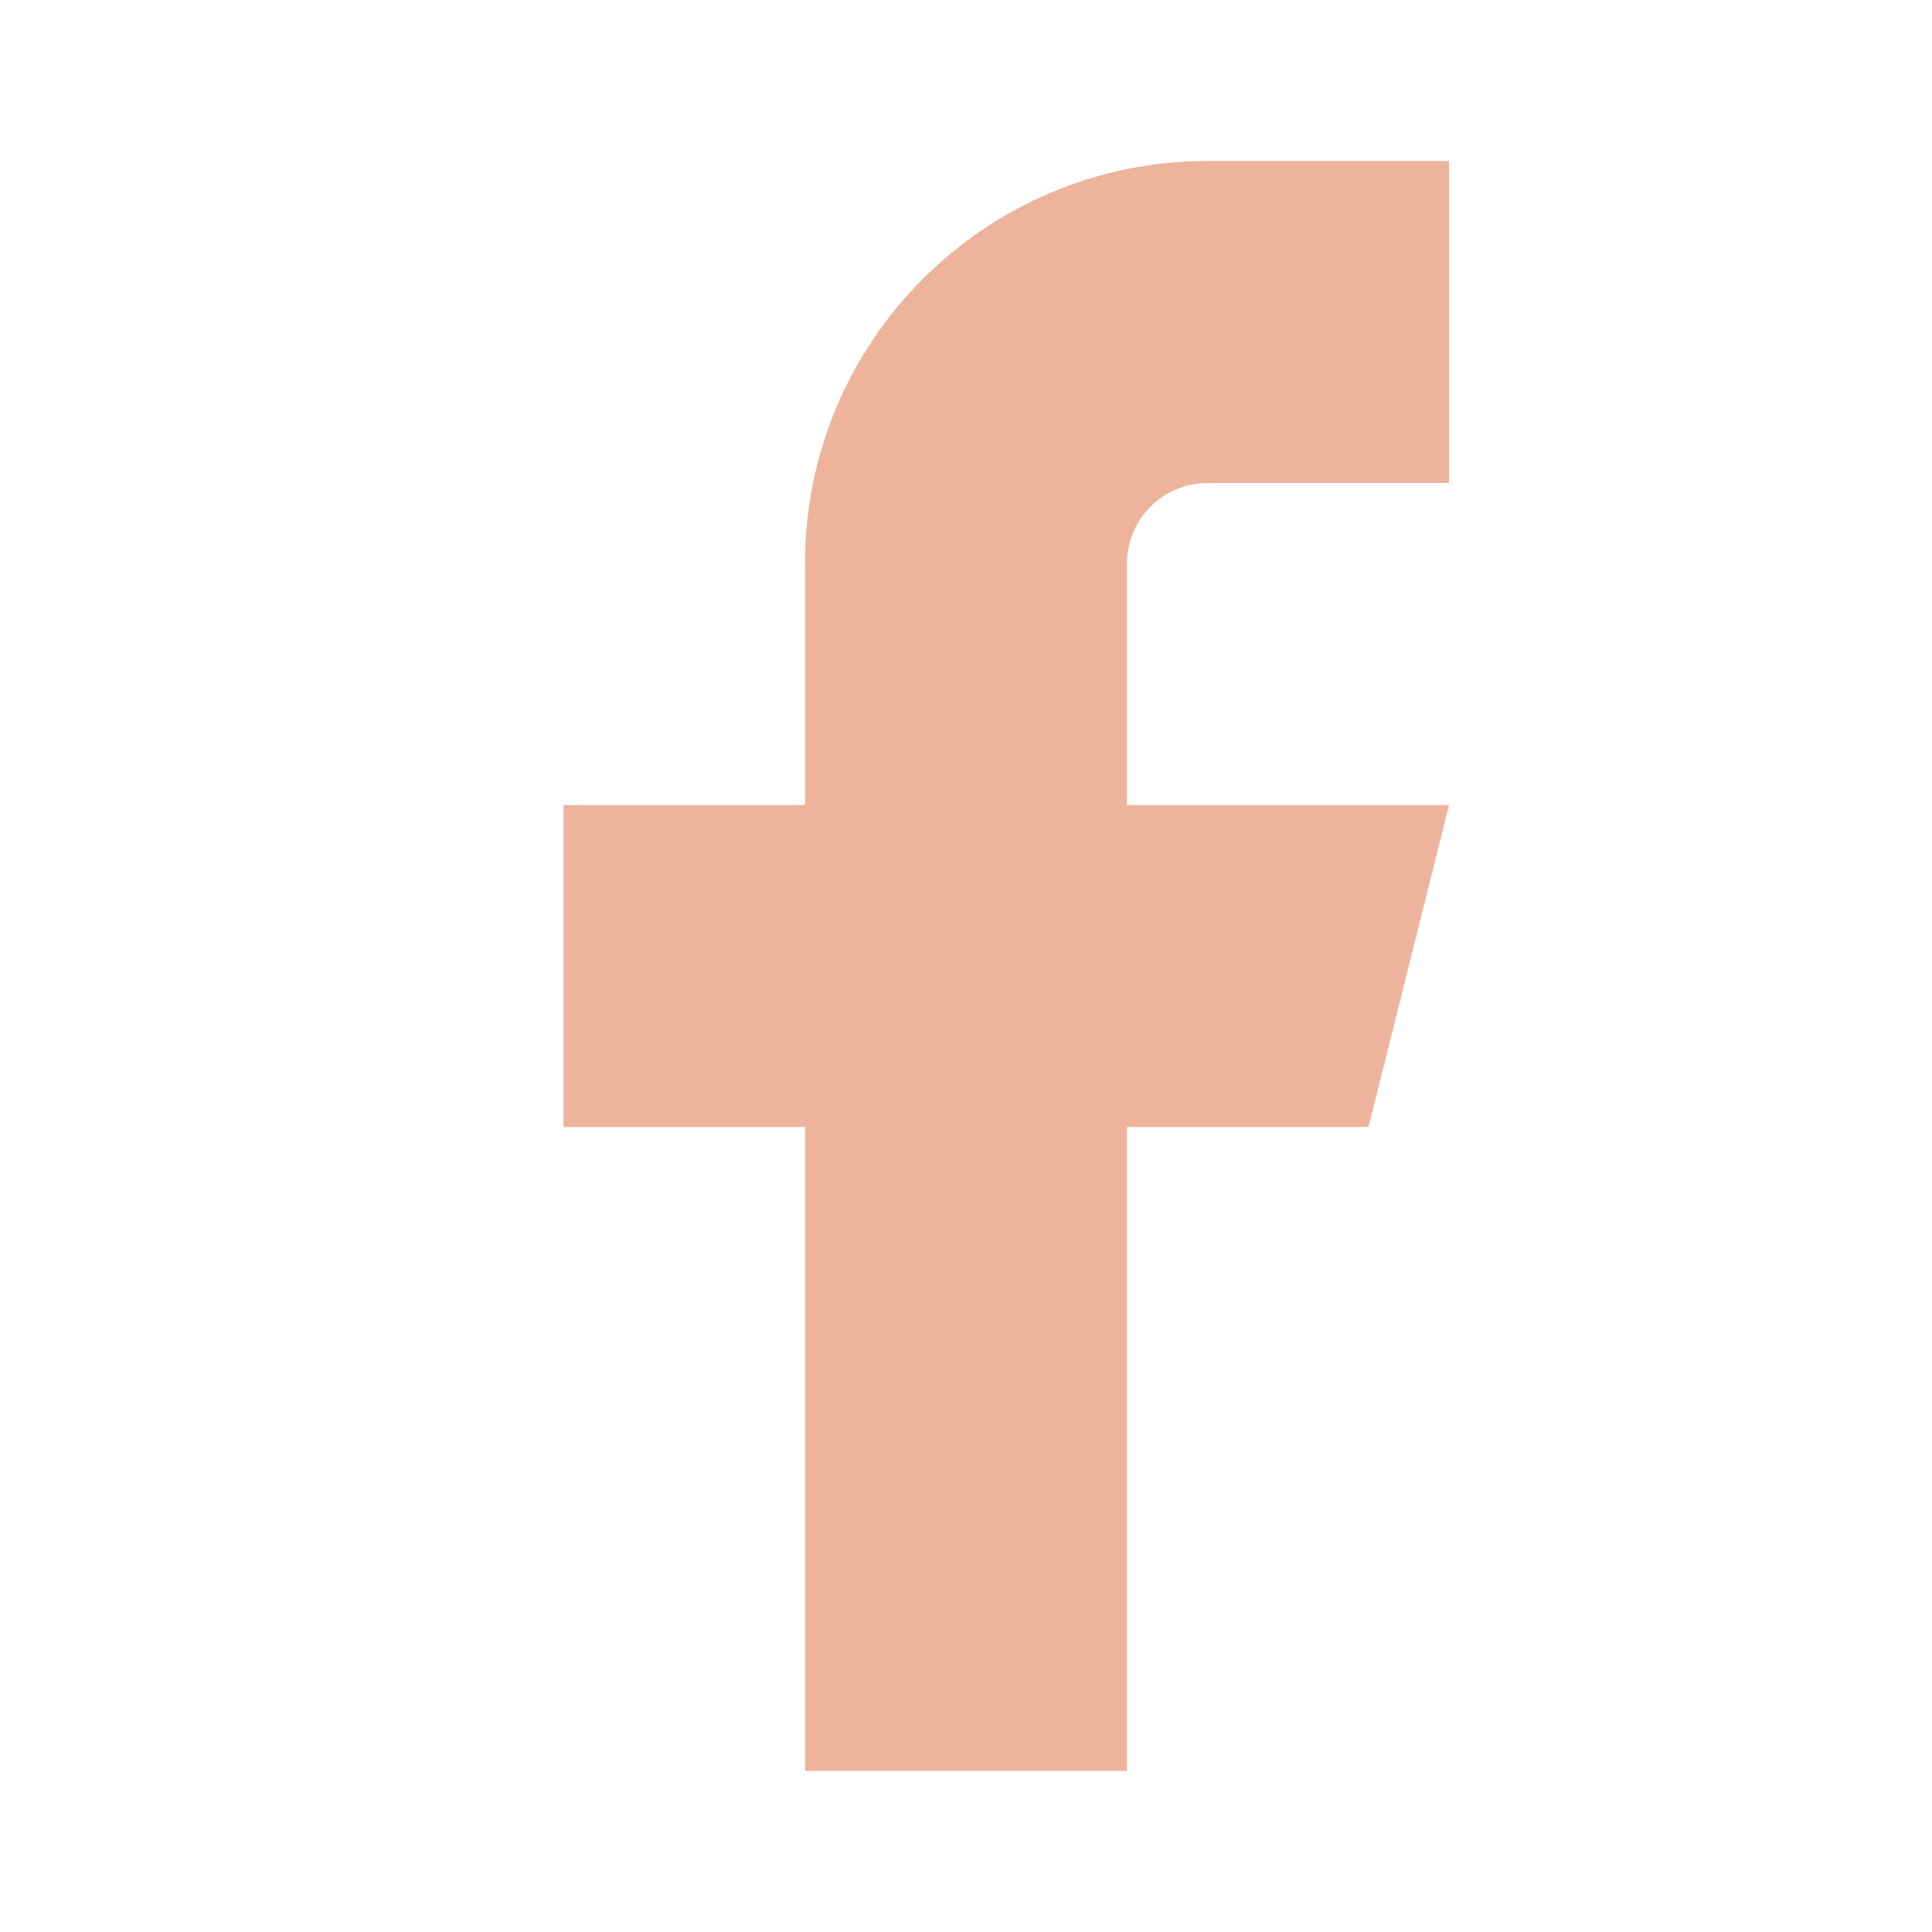
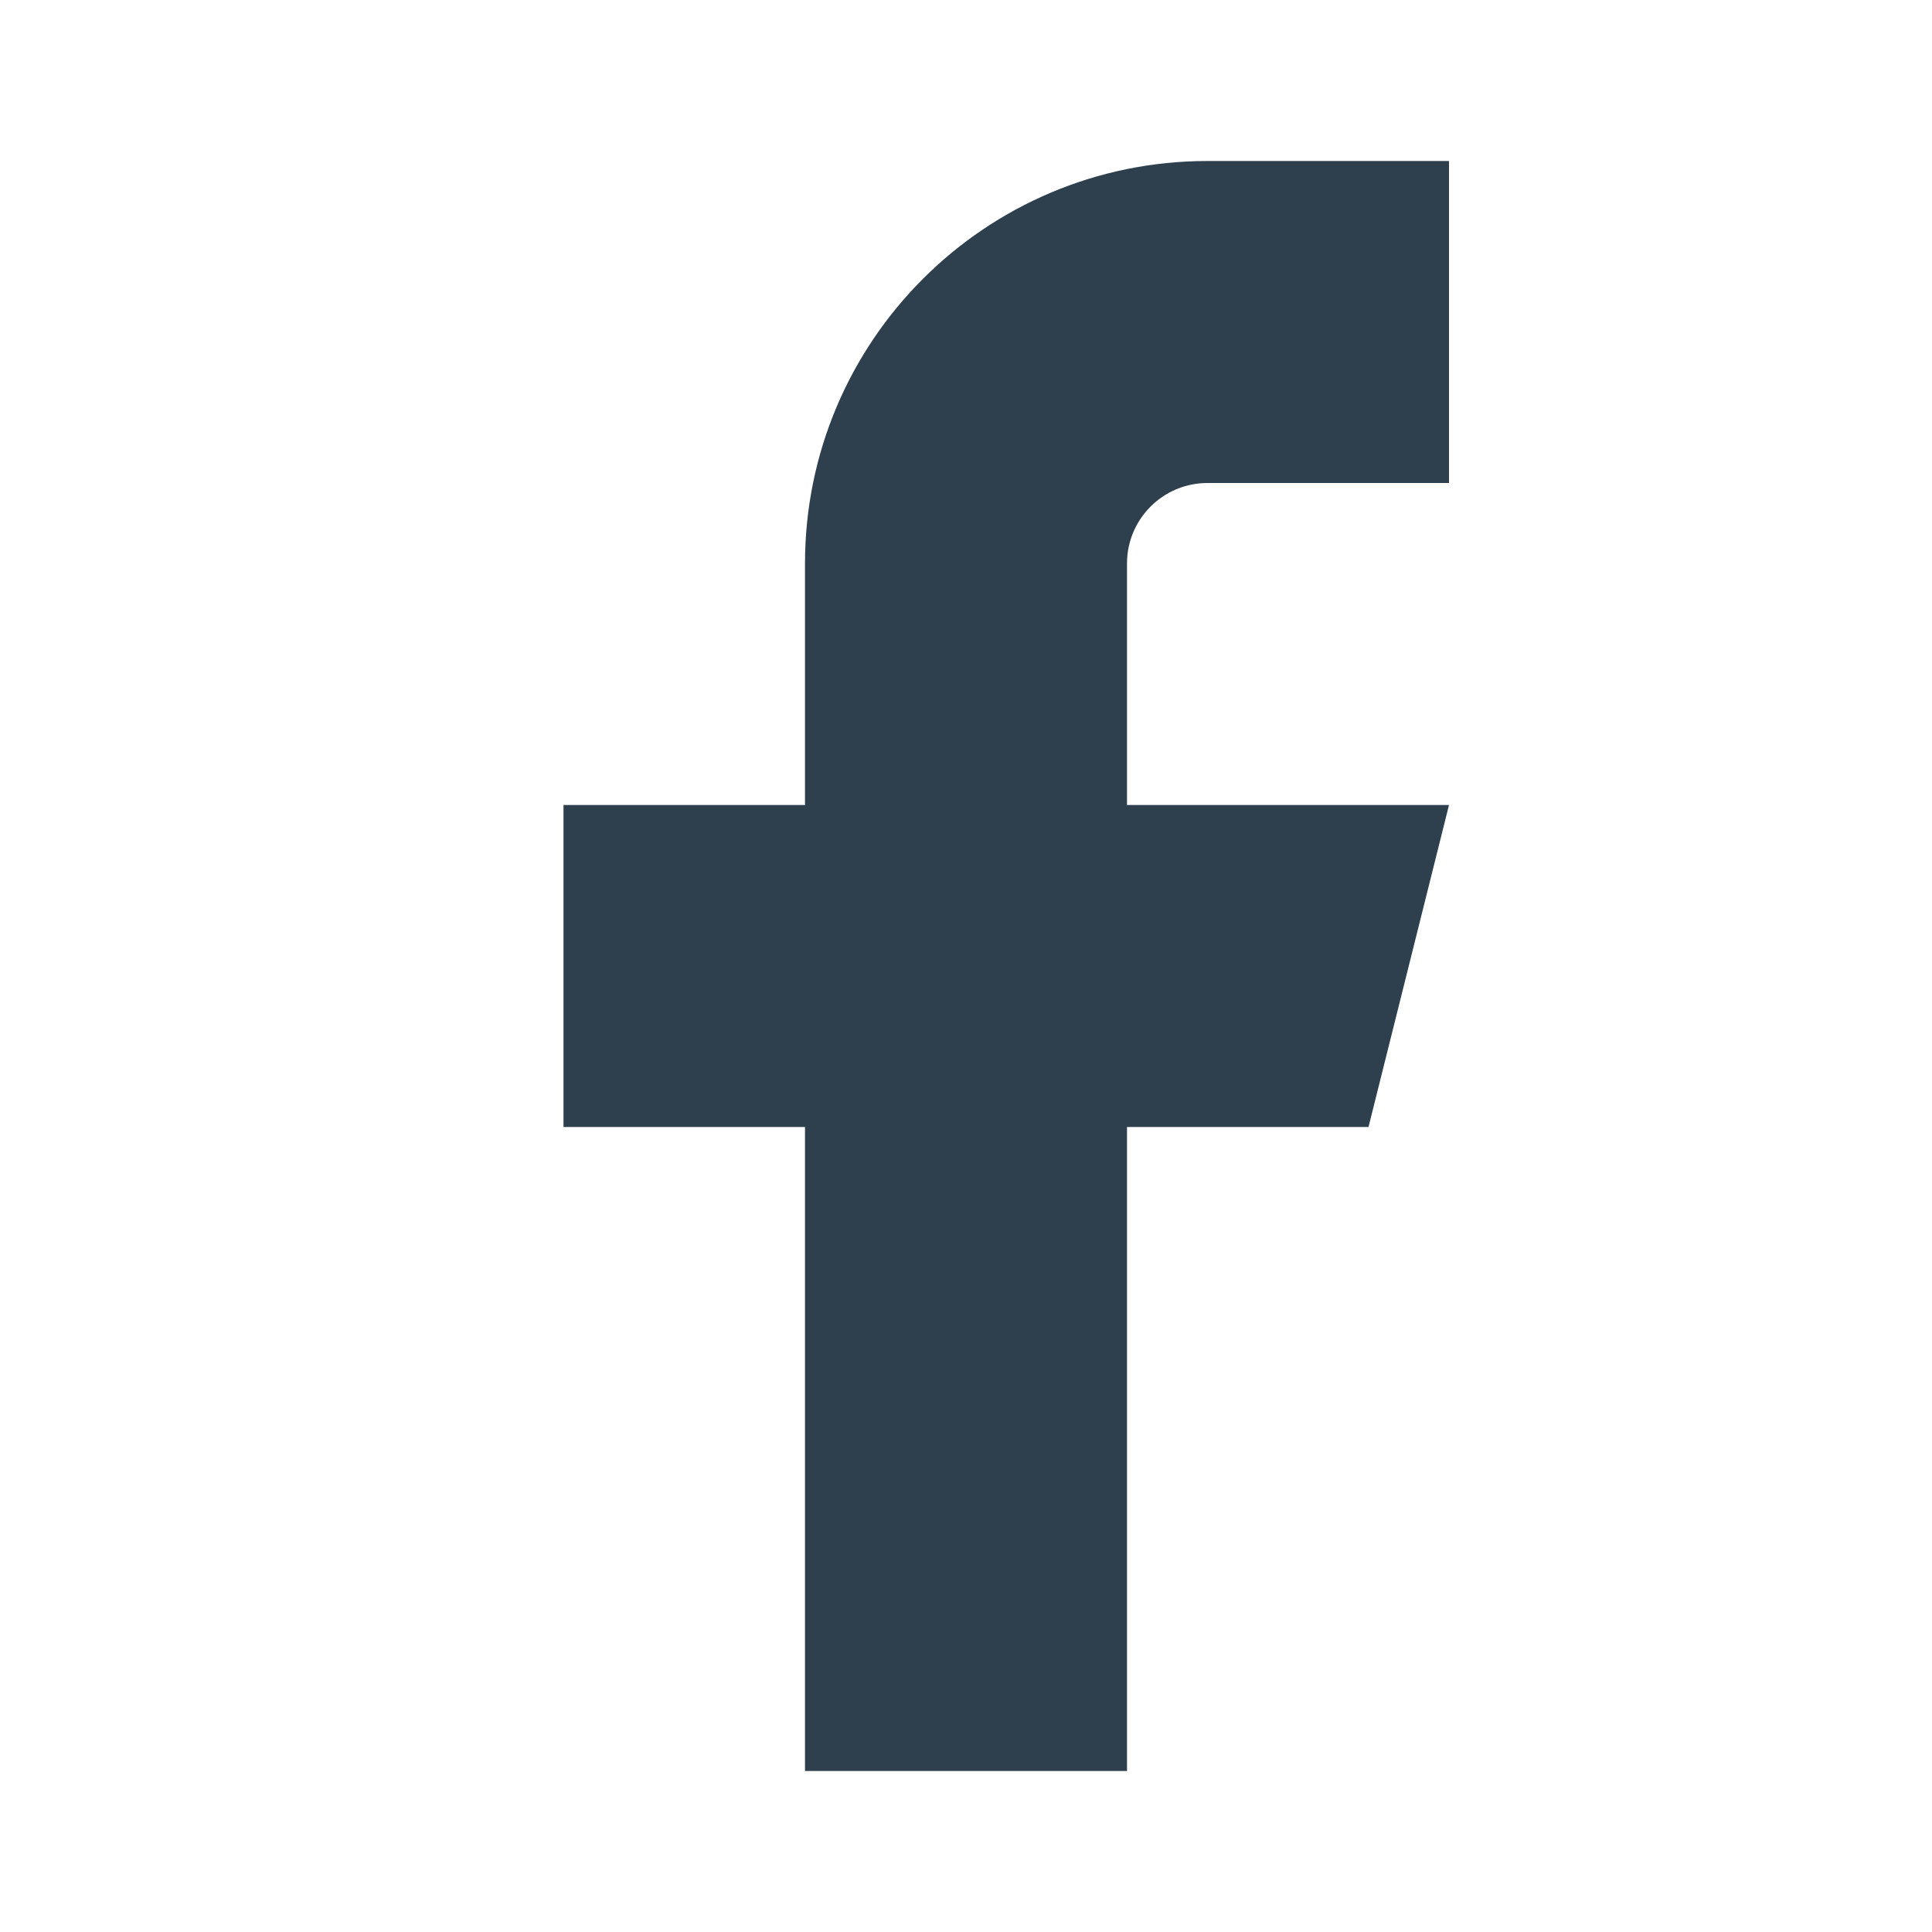
- <svg xmlns="http://www.w3.org/2000/svg" fill="#EDB39B" height="24" stroke="none" stroke-linecap="round" stroke-linejoin="round" stroke-width="2" viewBox="0 0 24 24" width="24">
+ <svg xmlns="http://www.w3.org/2000/svg" fill="#2E3F4D" height="24" stroke="none" stroke-linecap="round" stroke-linejoin="round" stroke-width="2" viewBox="0 0 24 24" width="24">
  <path d="M18 2h-3a5 5 0 0 0-5 5v3H7v4h3v8h4v-8h3l1-4h-4V7a1 1 0 0 1 1-1h3z" />
</svg>
